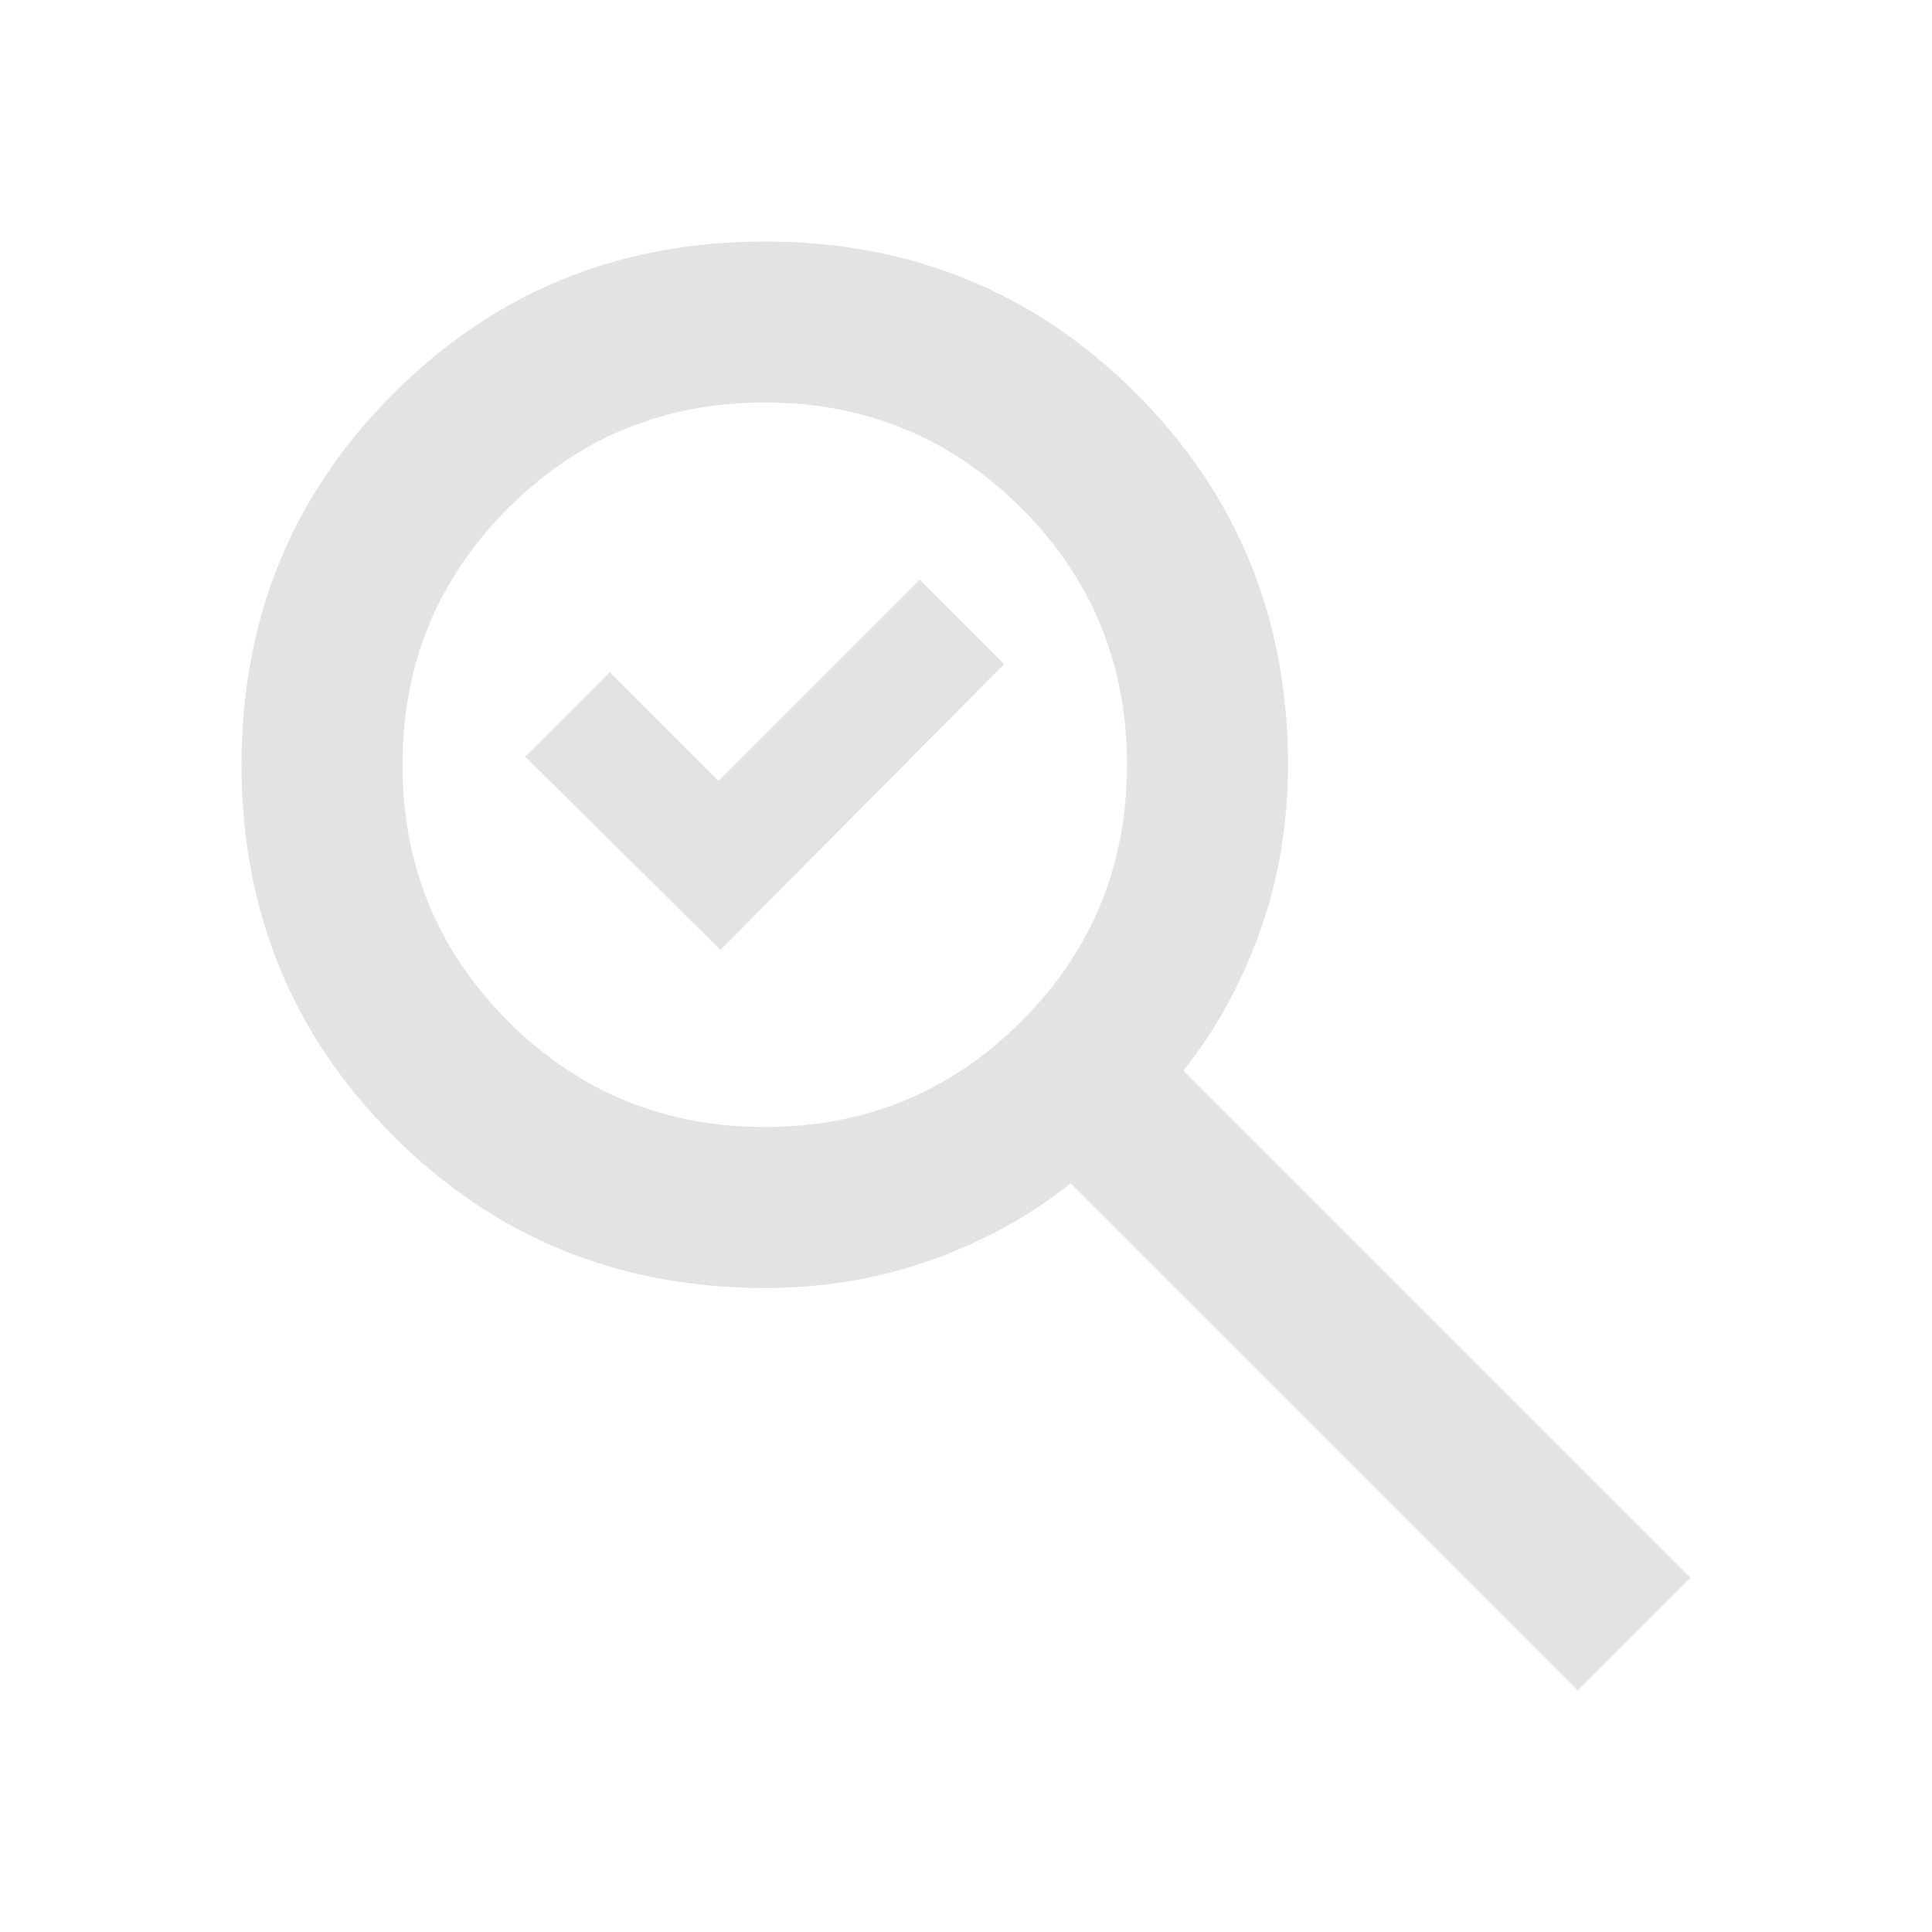
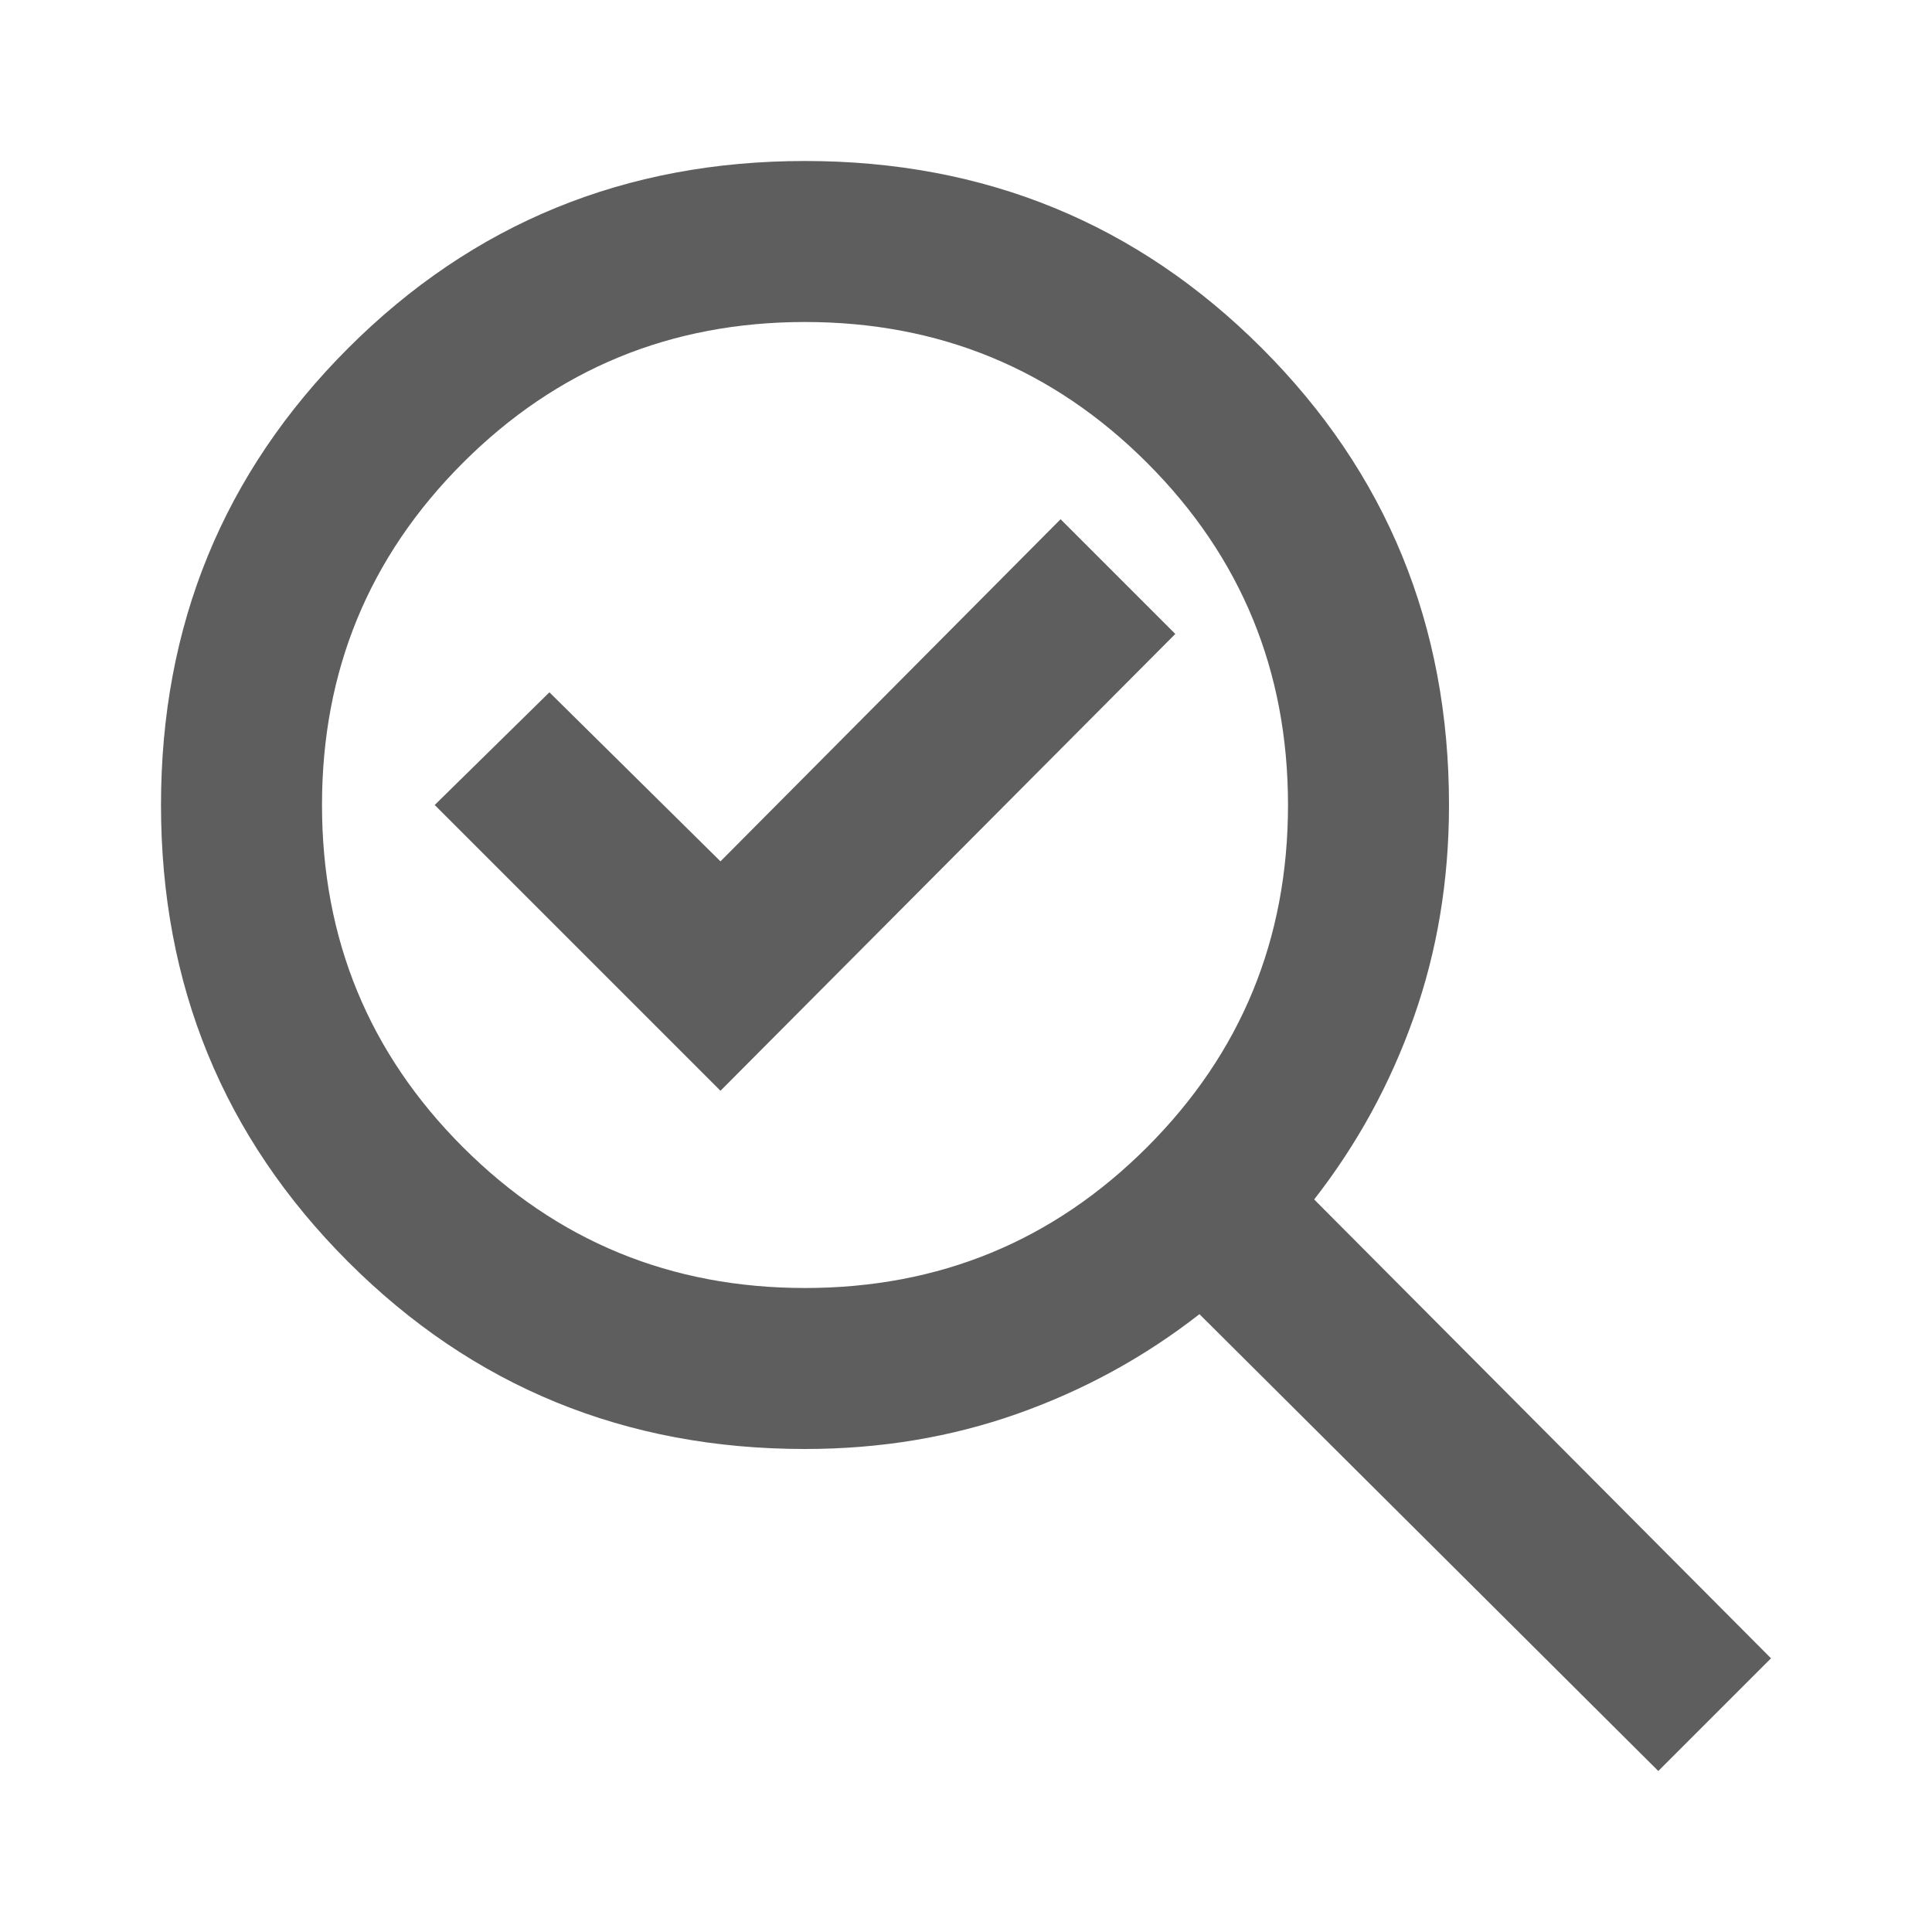
- <svg xmlns="http://www.w3.org/2000/svg" height="24px" viewBox="0 -960 960 960" width="24px" fill="#e3e3e3">
-   <path d="m358-488-97-96 42-42 54 54 100-100 42 42-141 142Zm426 368L532-372q-30 24-69 38t-83 14q-109 0-184.5-75.5T120-580q0-109 75.5-184.5T380-840q109 0 184.5 75.5T640-580q0 44-14 83t-38 69l252 252-56 56ZM380-400q75 0 127.5-52.5T560-580q0-75-52.5-127.5T380-760q-75 0-127.5 52.5T200-580q0 75 52.5 127.5T380-400Z" />
+ <svg xmlns="http://www.w3.org/2000/svg" height="24px" viewBox="0 -960 960 960" width="24px" fill="#5e5e5e">
+   <path d="M570-390q70-70 70-170t-70-170q-70-70-170-70t-170 70q-70 70-70 170t70 170q70 70 170 70t170-70Zm-212-28 226-227-57-57-169 170-85-84-57 56 142 142Zm42 178q-134 0-227-93T80-560q0-134 93-227t227-93q134 0 227 93t93 227q0 56-17.5 105.5T653-364l227 228-56 56-228-227q-41 32-90.5 49.5T400-240Zm0-320Z" />
</svg>
